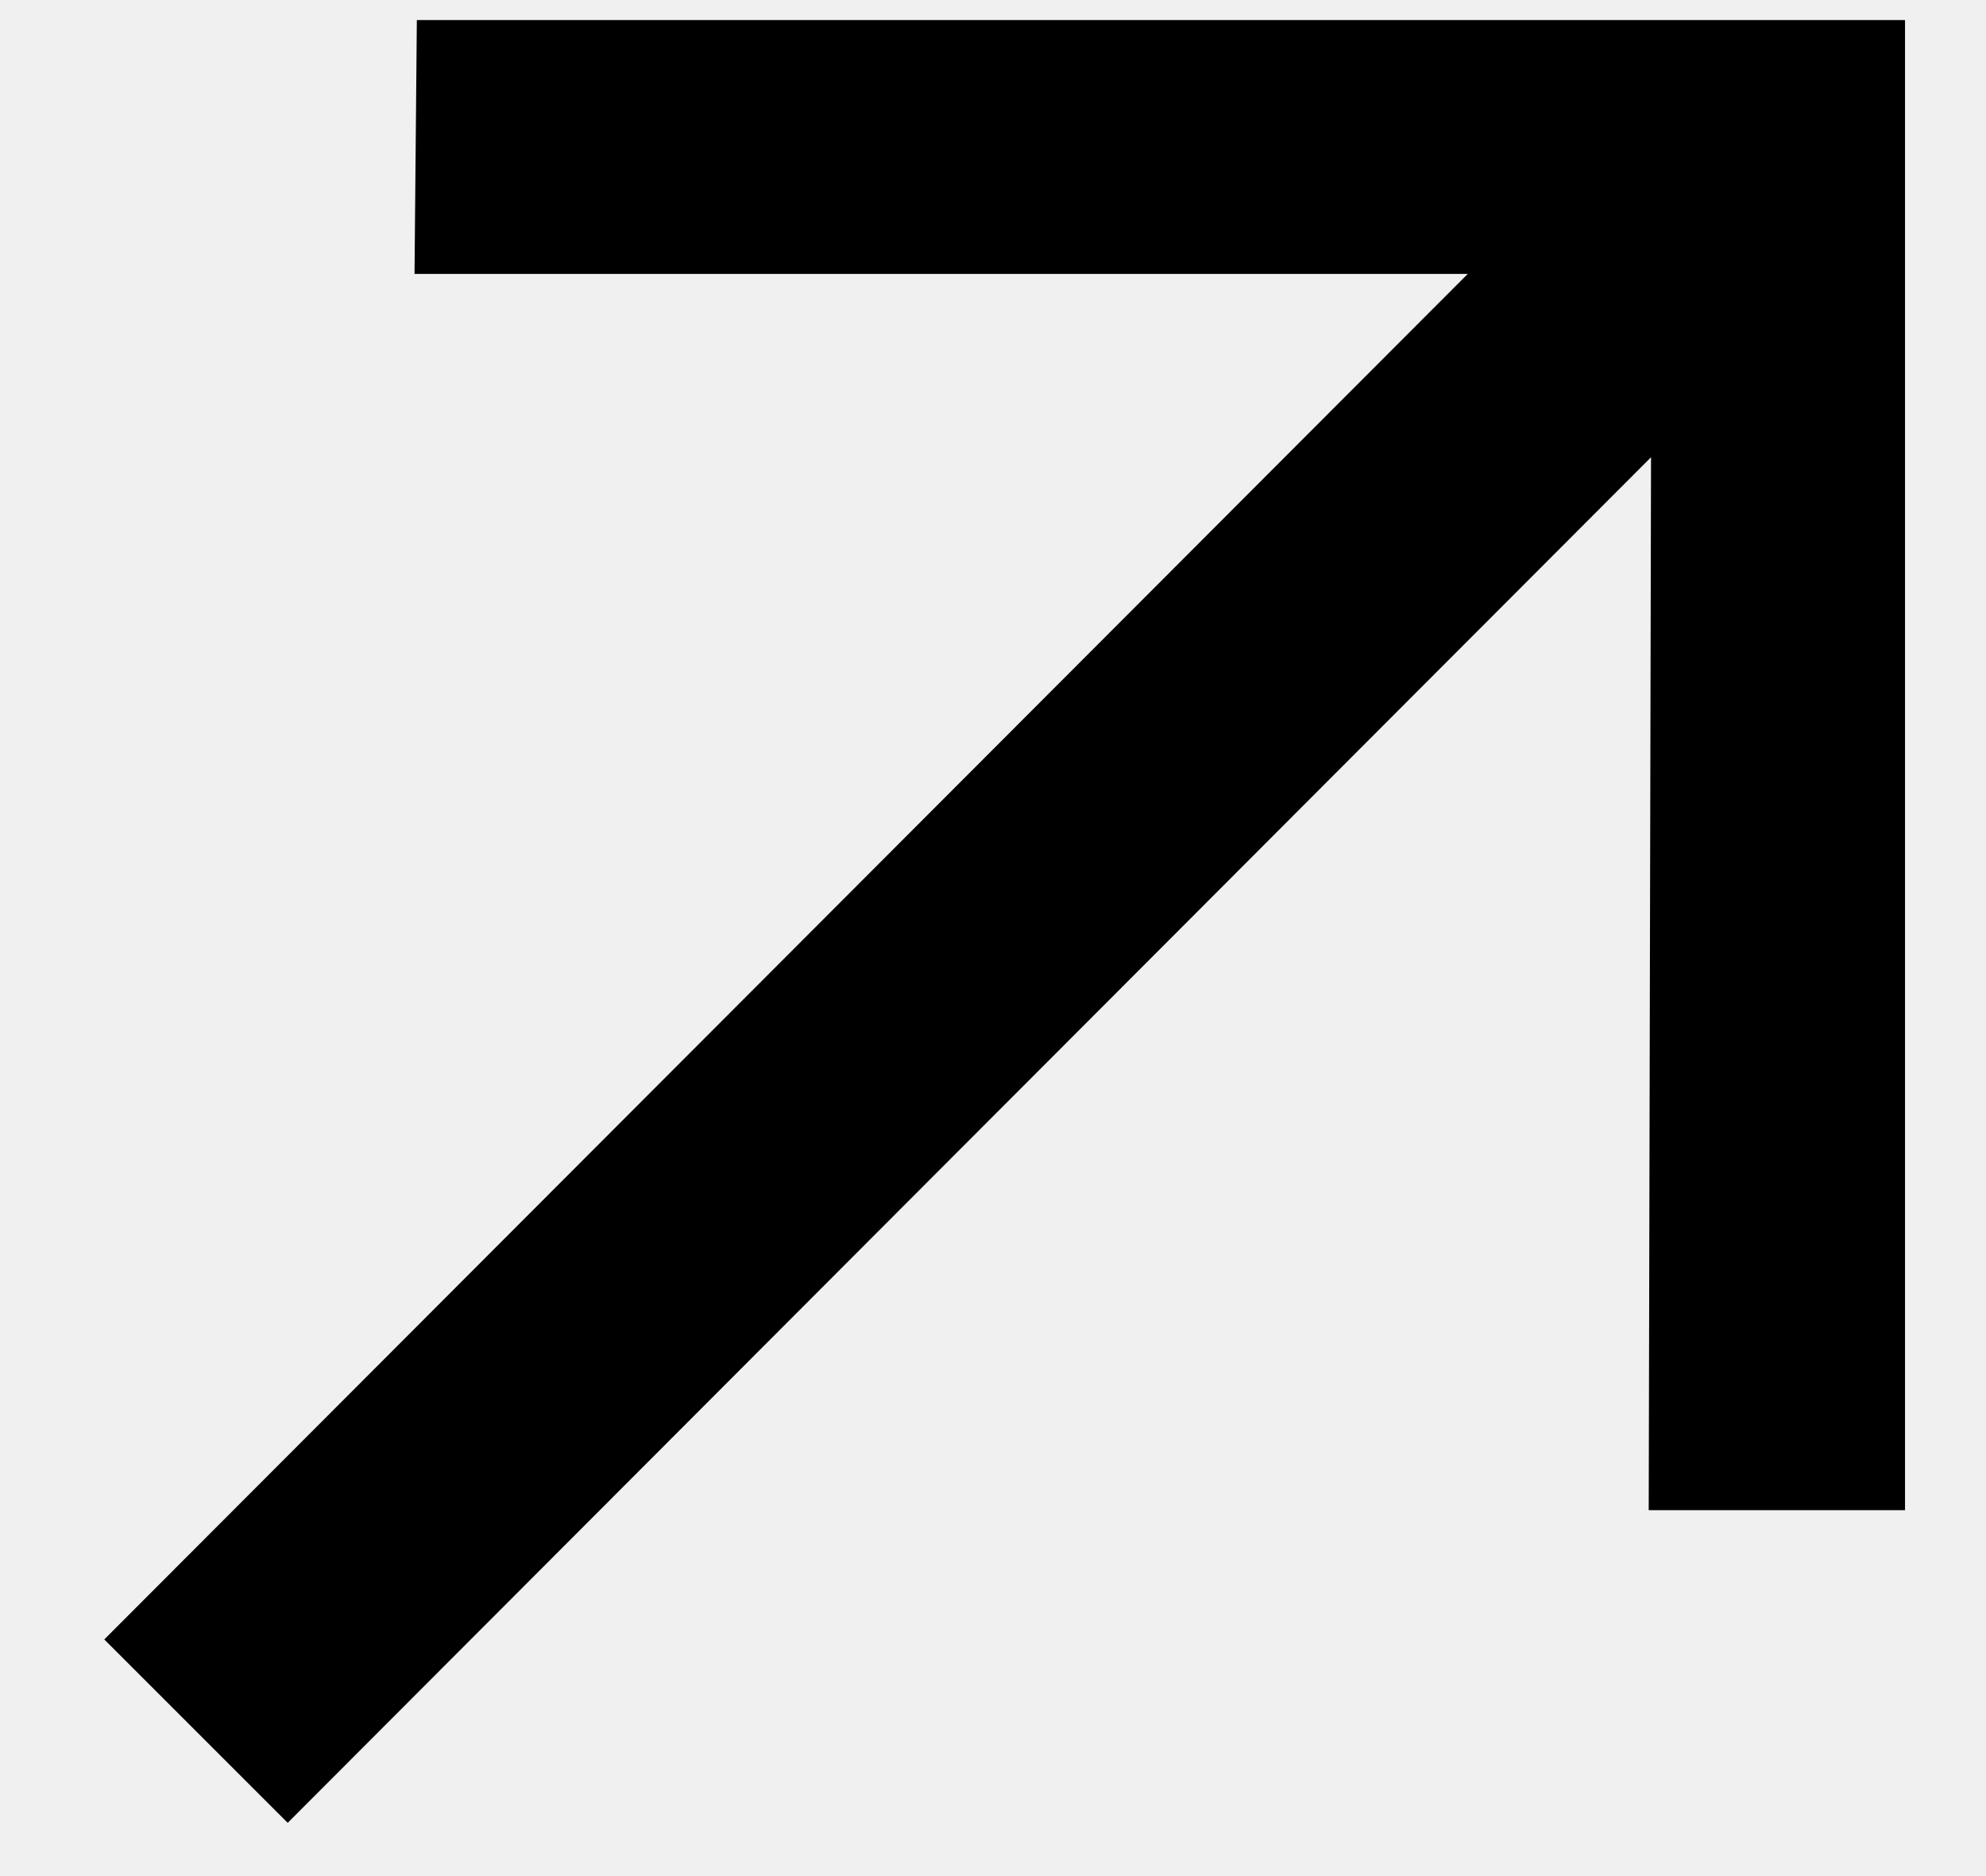
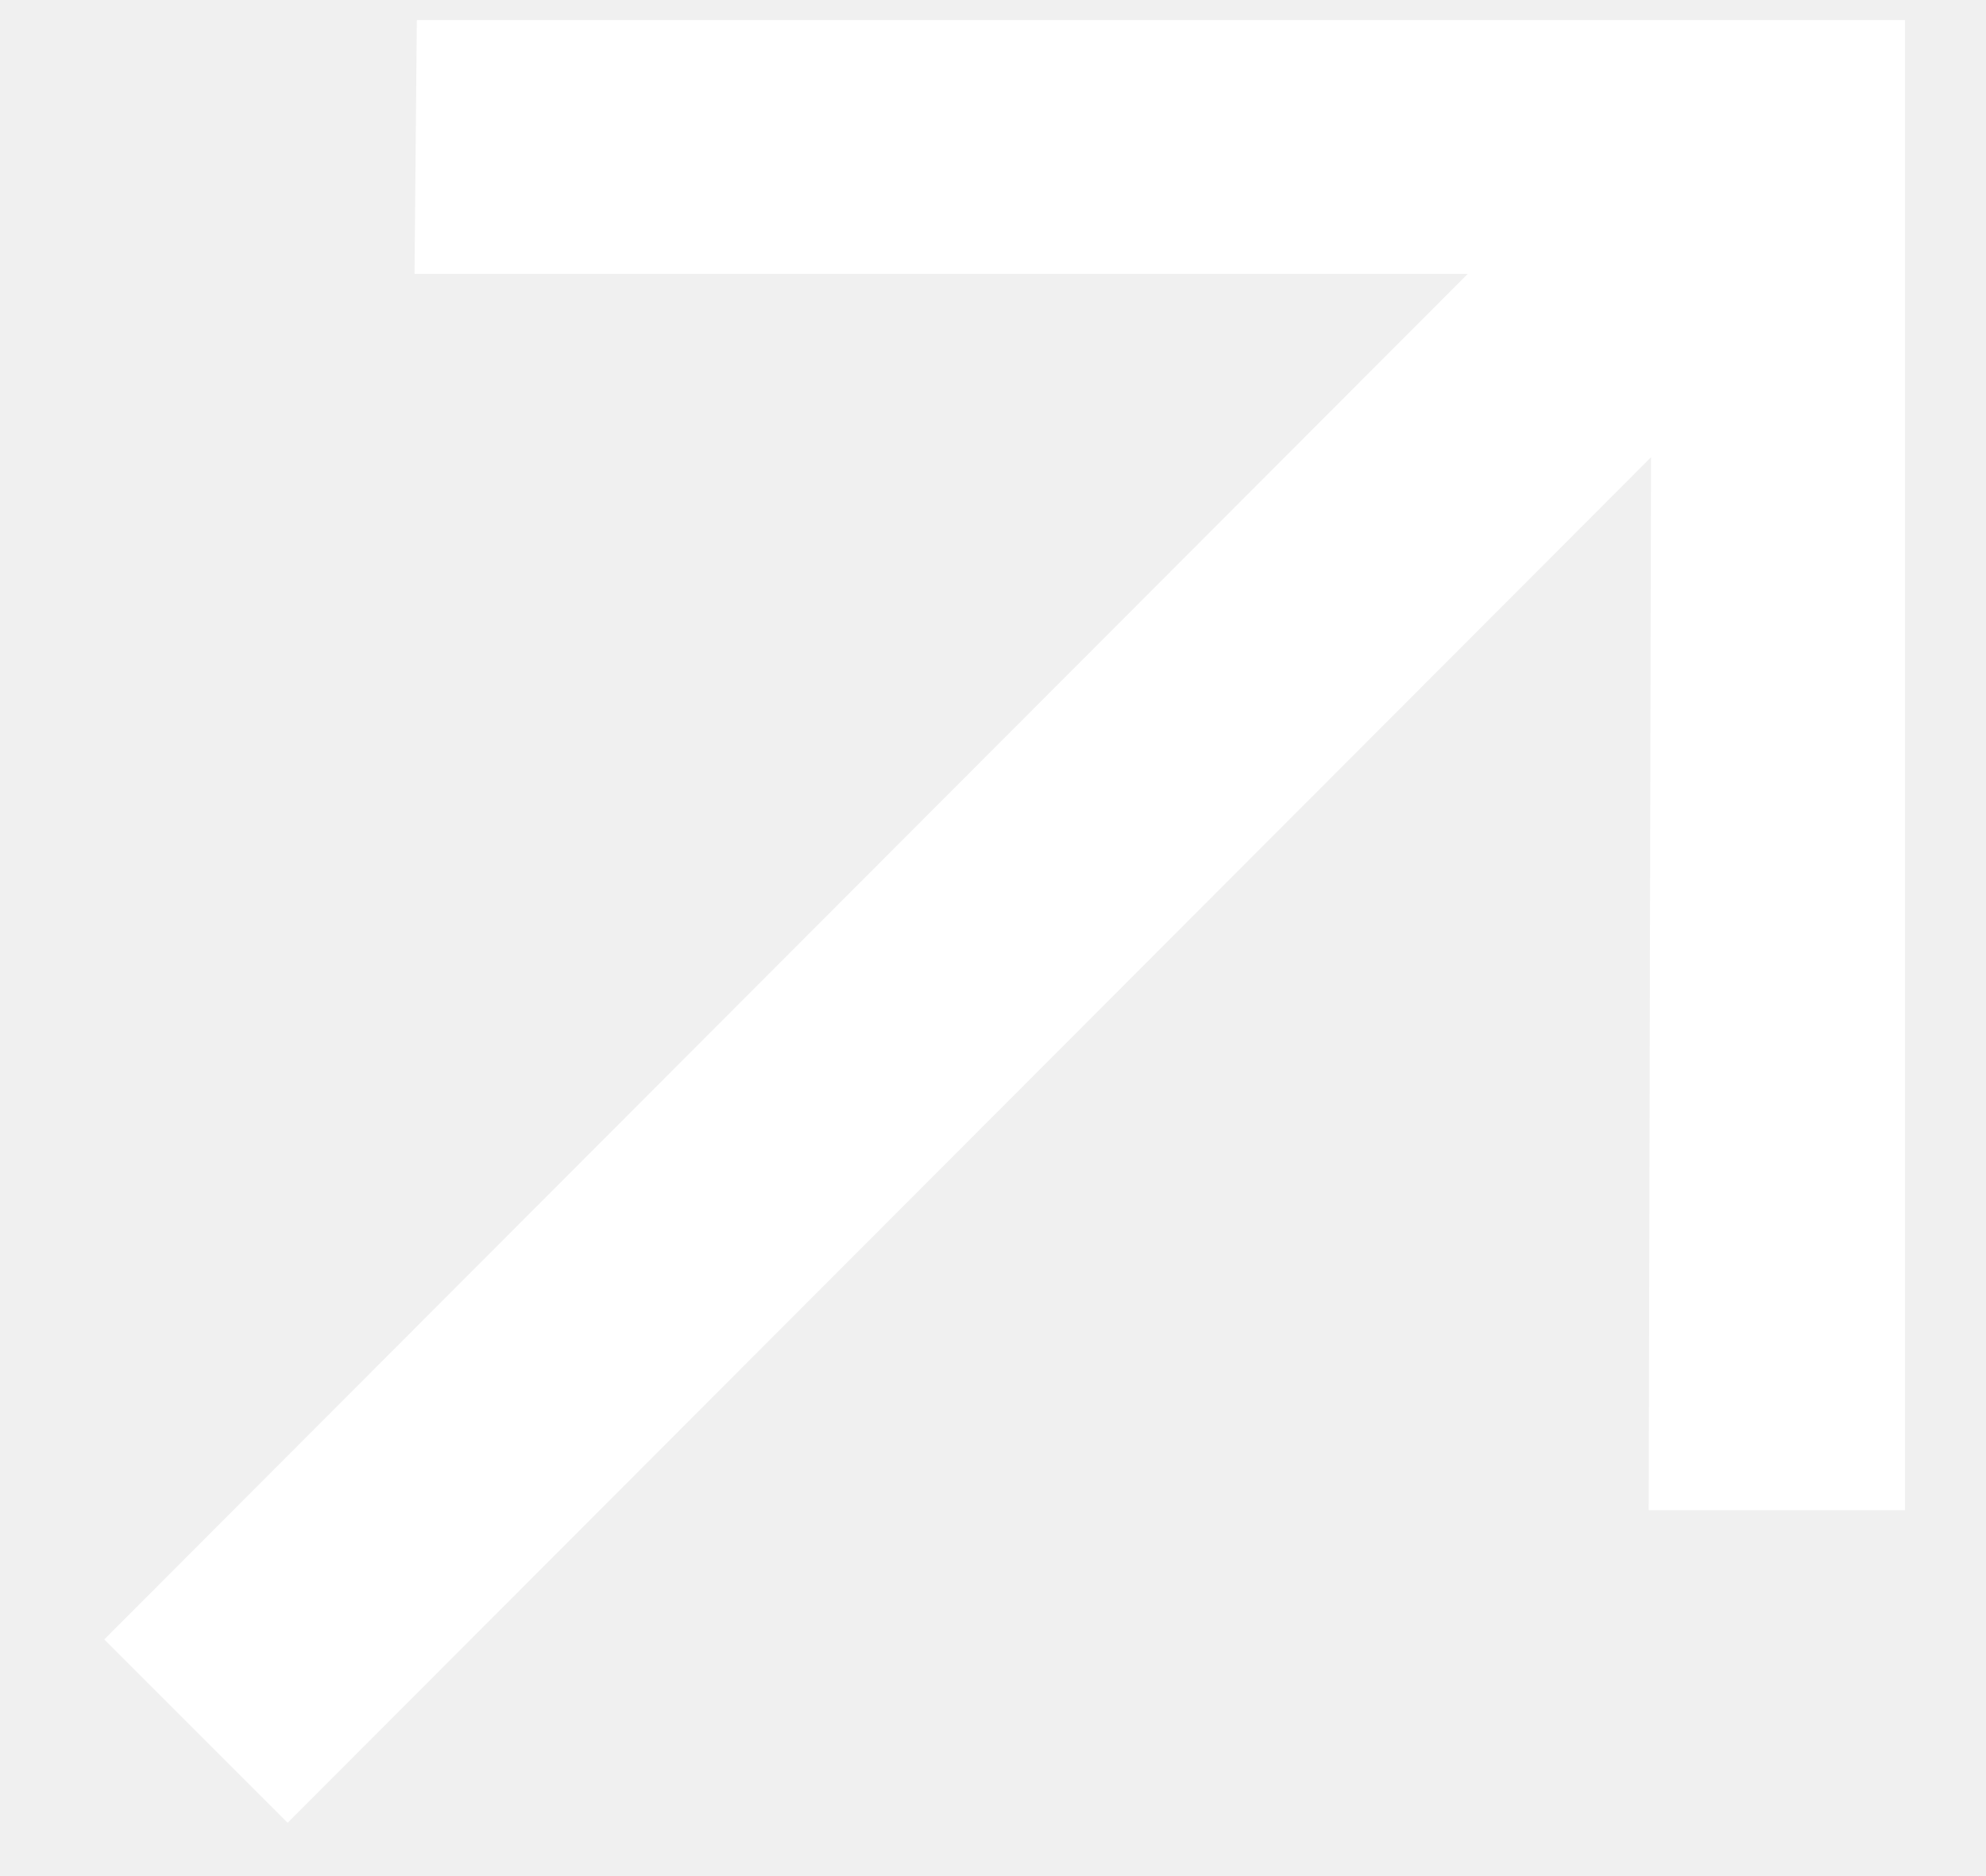
- <svg xmlns="http://www.w3.org/2000/svg" width="18" height="17" fill="none">
-   <path d="M2.607 16.524.945 14.862 13.303 2.483H3.757L3.778.182h13.488V13.69h-2.323l.021-9.545-12.357 12.38z" fill="#000" />
+ <svg xmlns="http://www.w3.org/2000/svg" width="18" height="17" viewBox="0 0 18 17" fill="none">
+   <path d="M2.607 16.524L0.945 14.862L13.303 2.483H3.757L3.778 0.182H17.266V13.69H14.943L14.964 4.145L2.607 16.524Z" fill="white" />
</svg>
